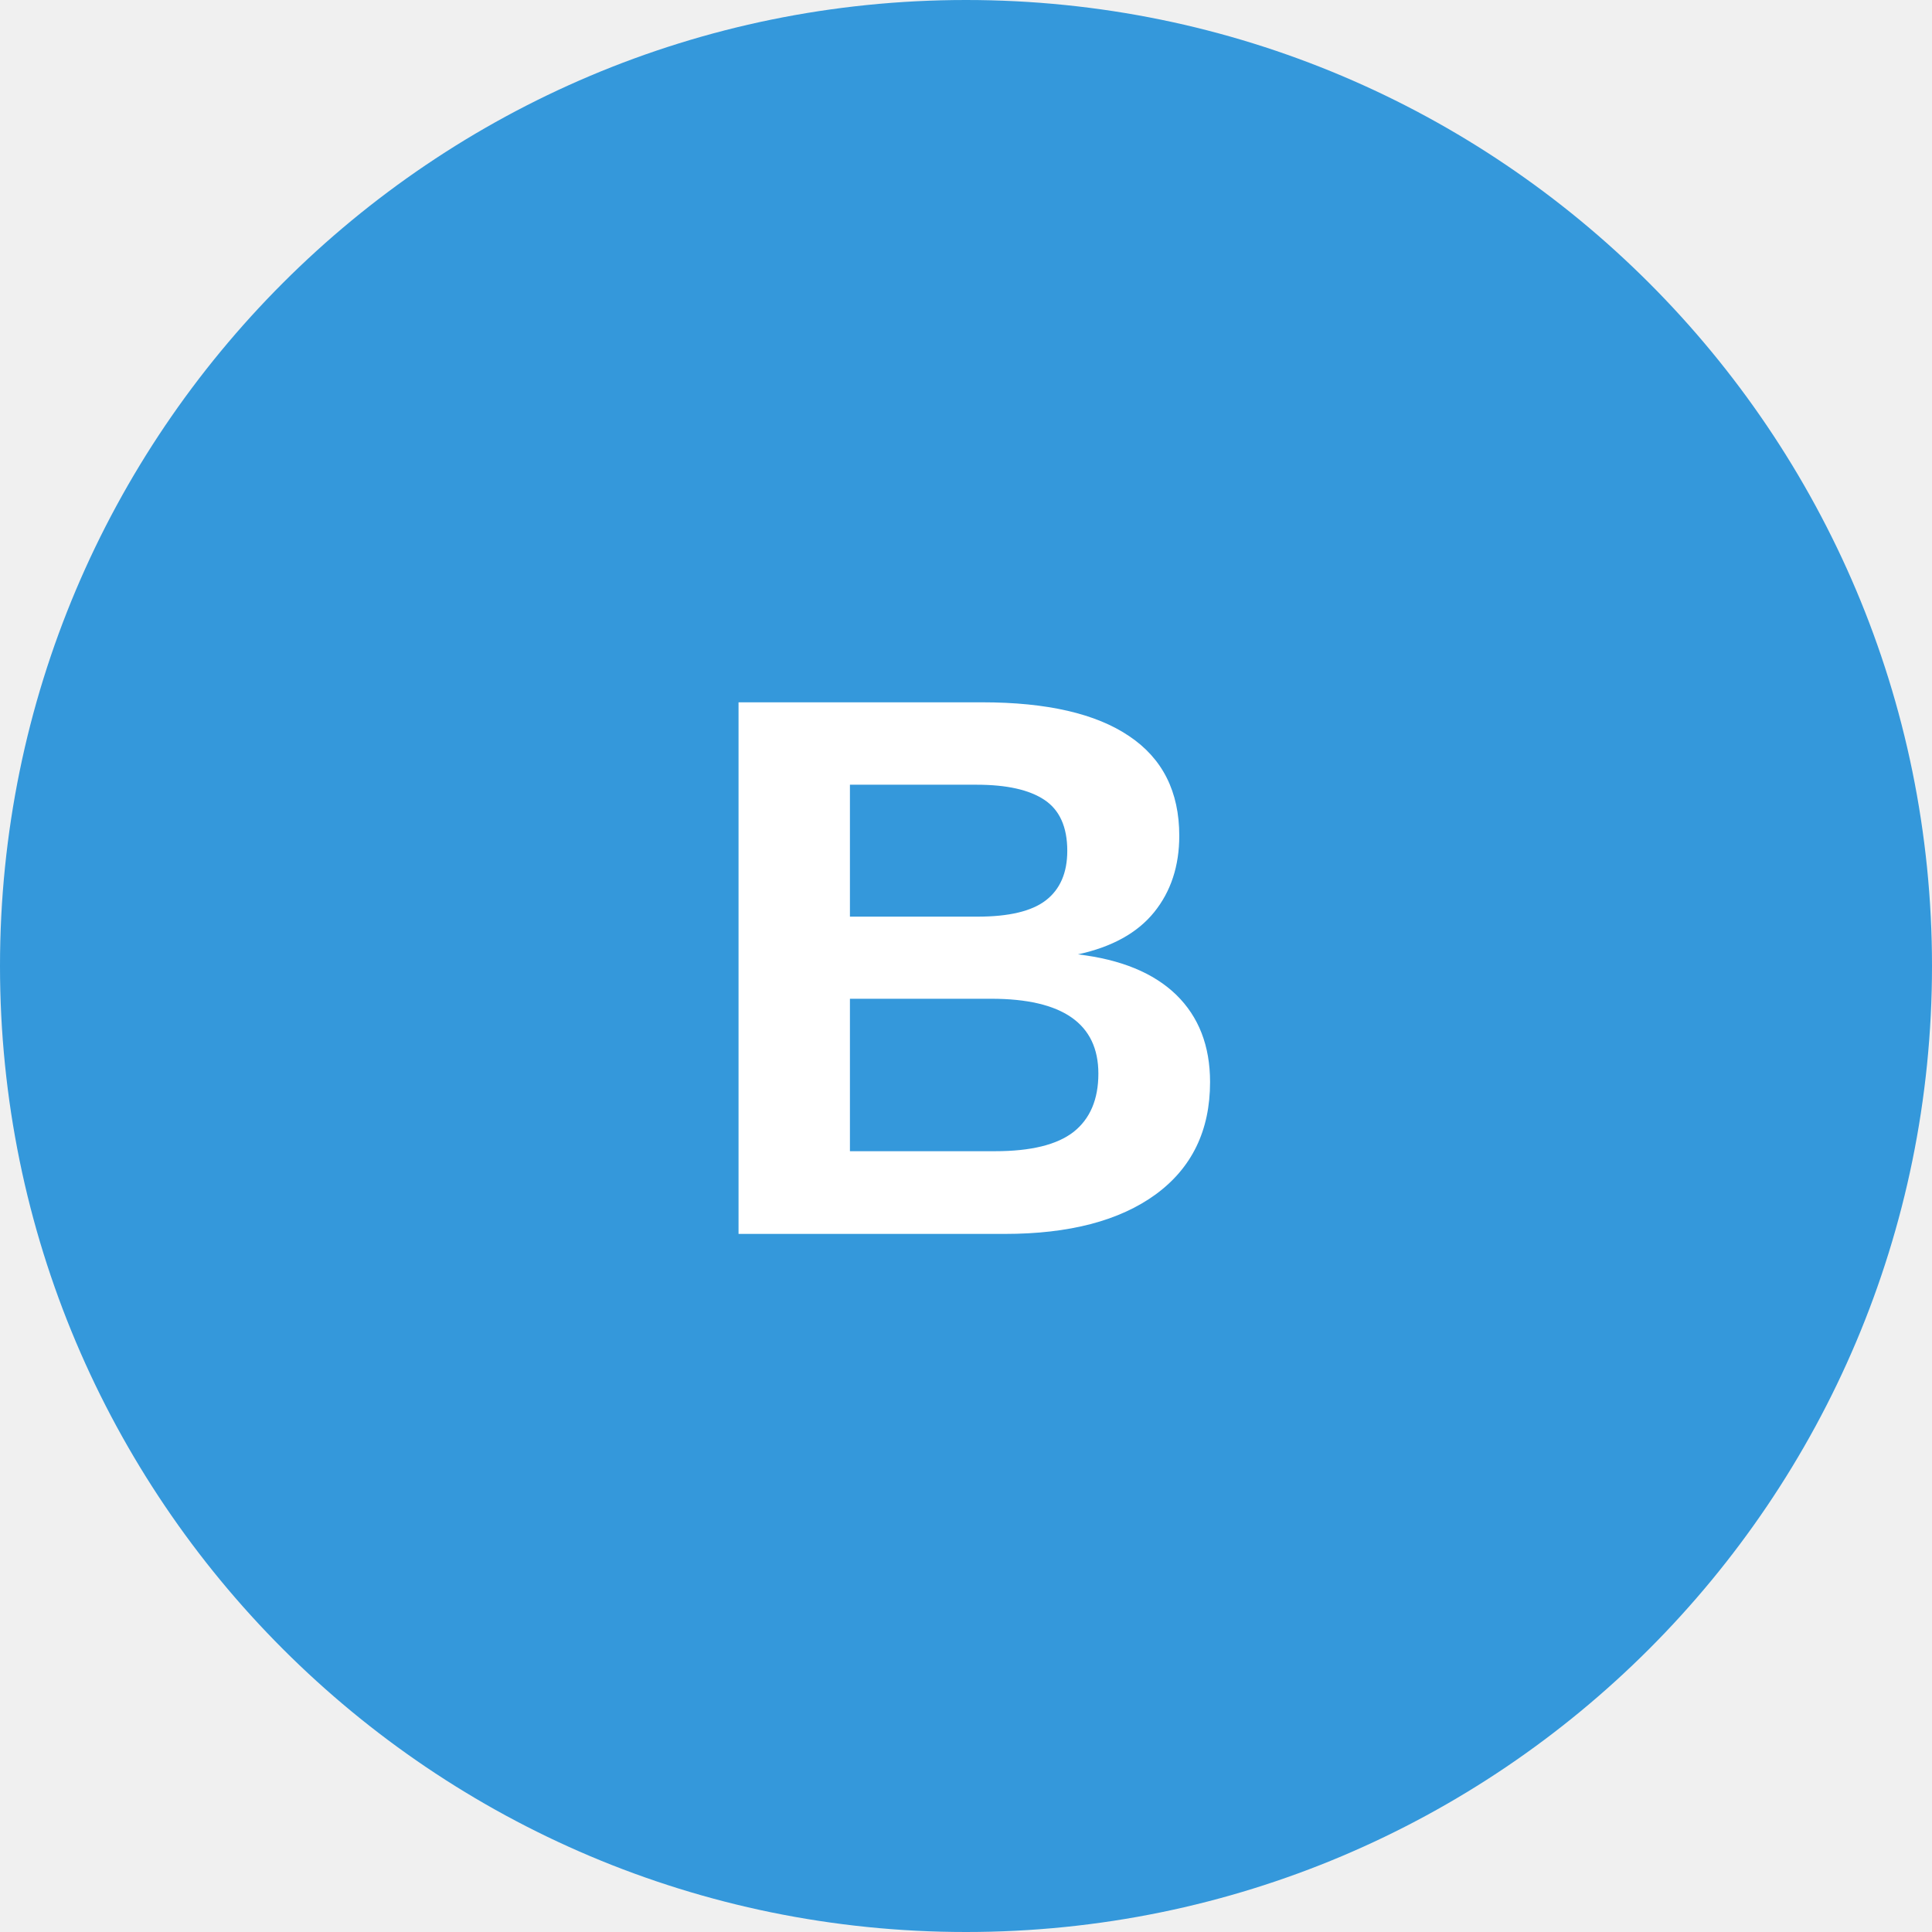
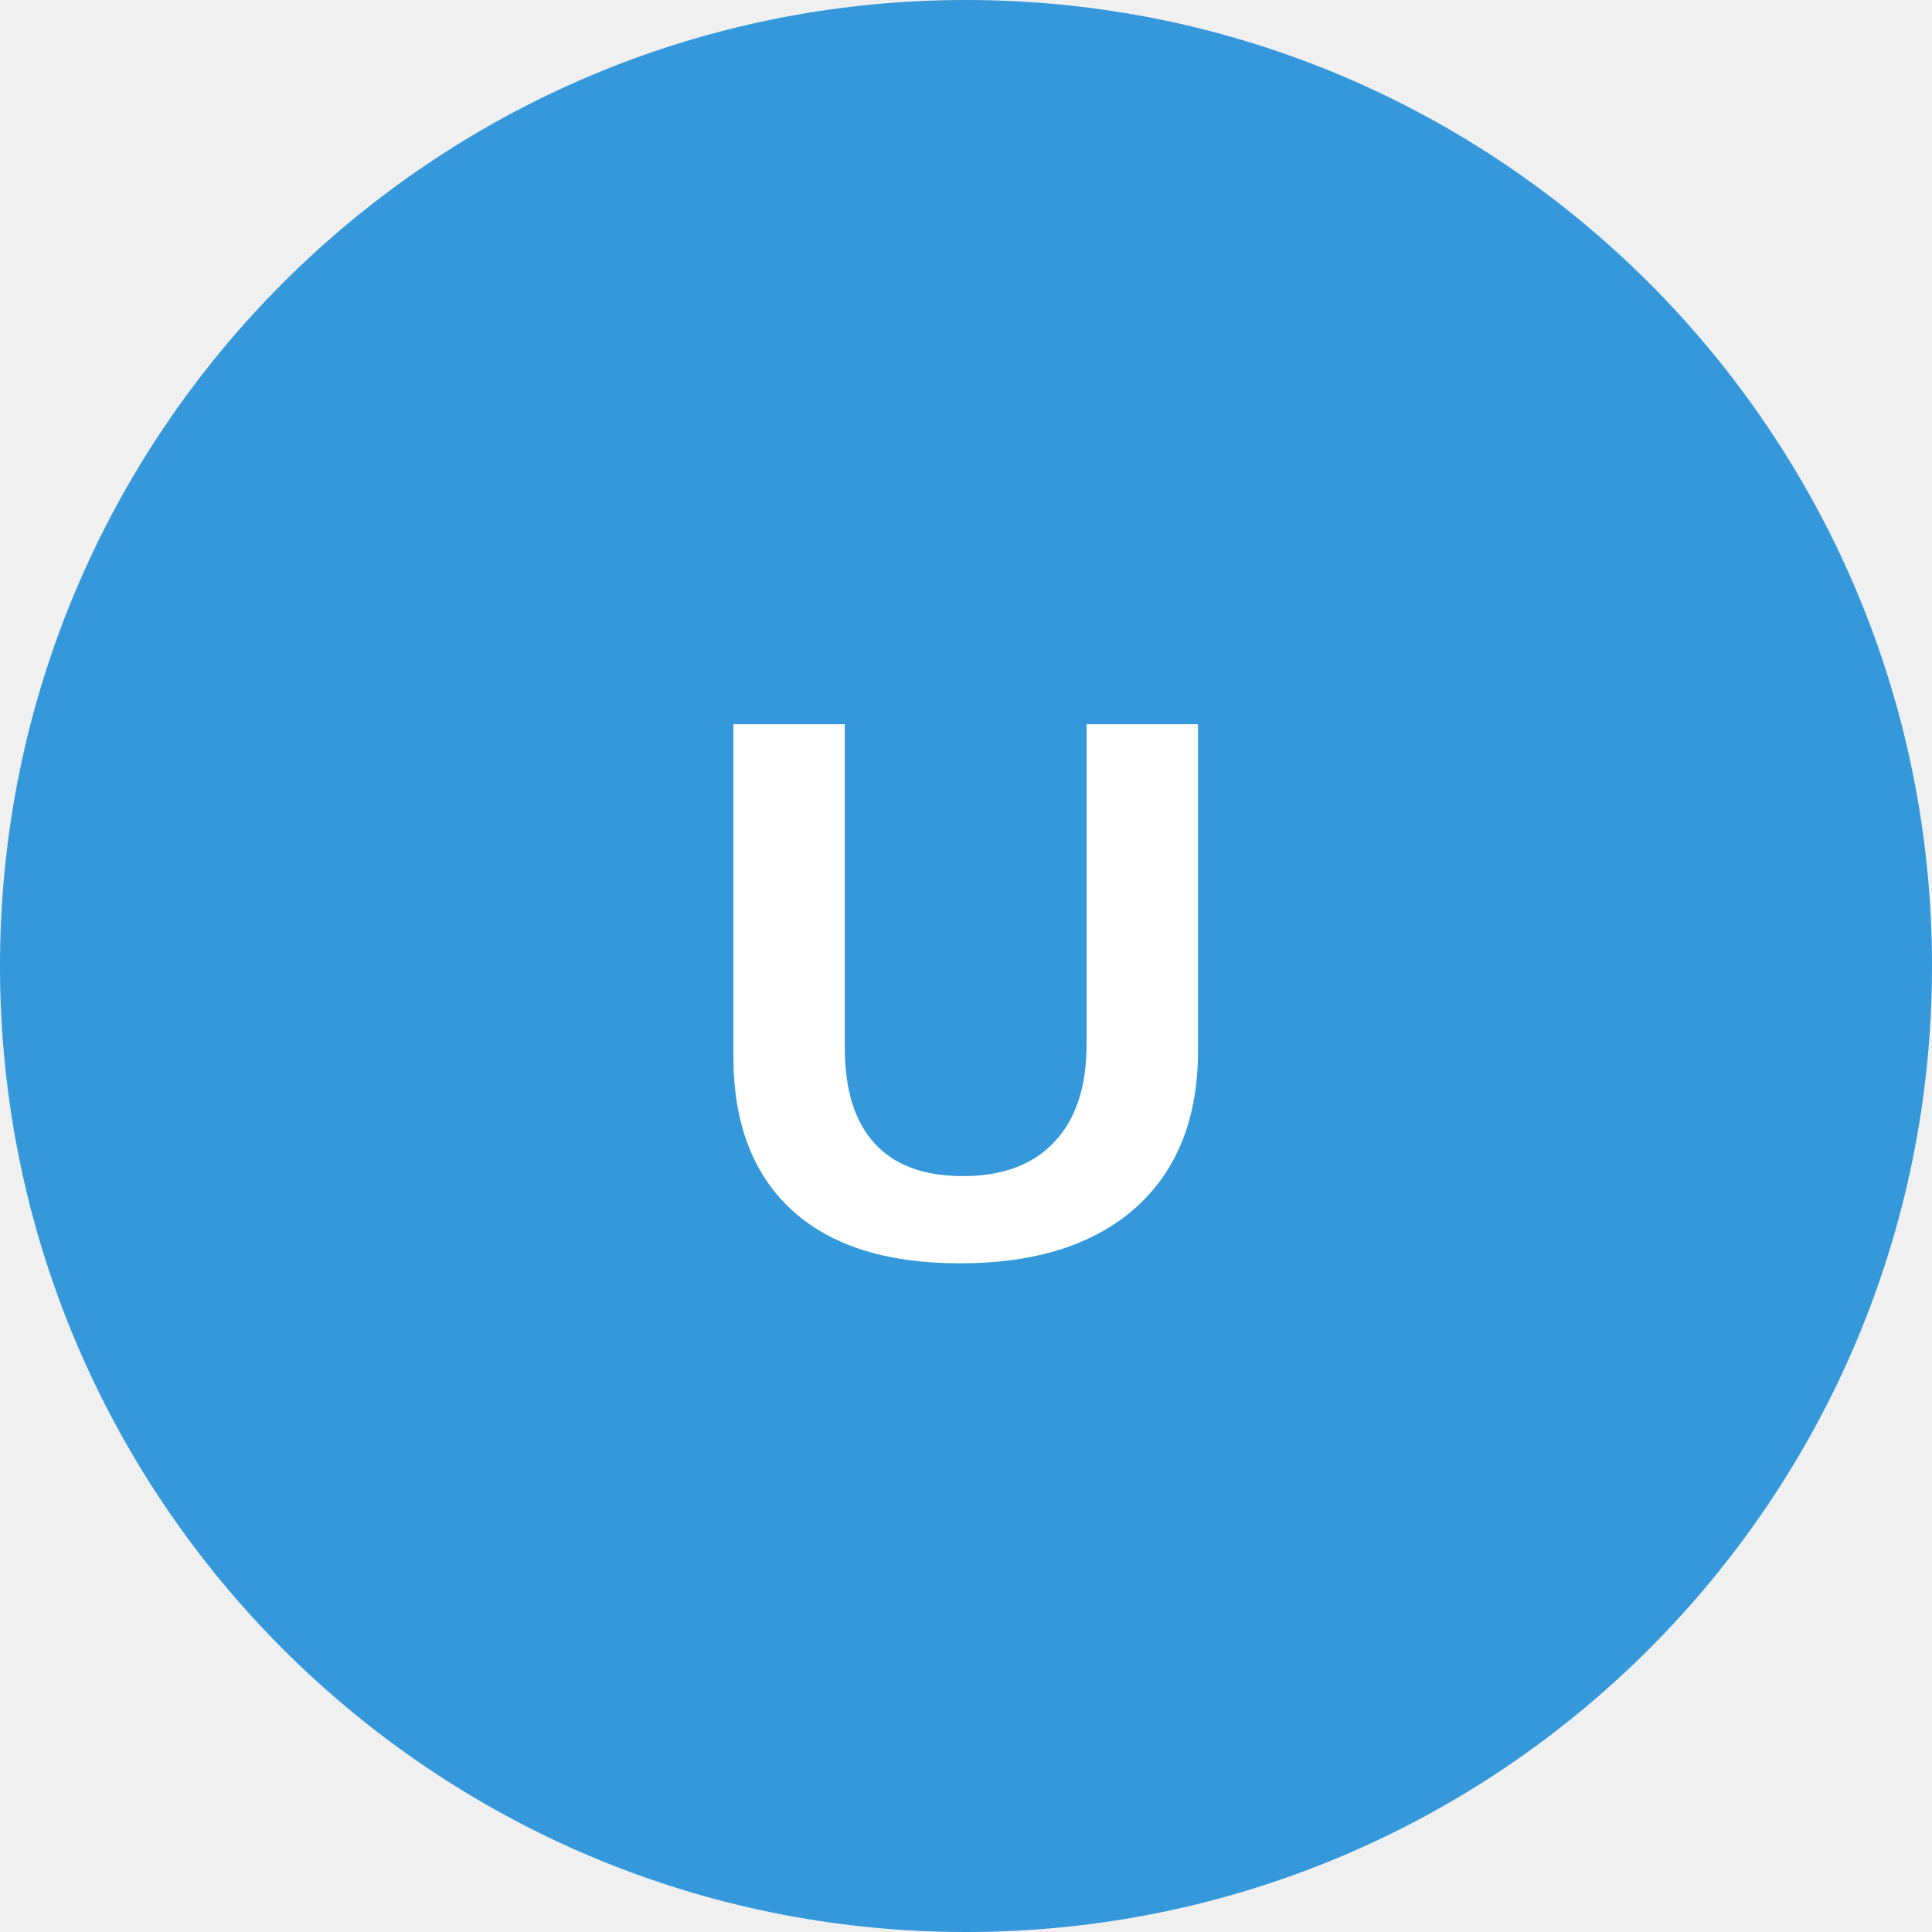
<svg xmlns="http://www.w3.org/2000/svg" width="100" height="100" viewBox="0 0 100 100">
-   <circle cx="50" cy="50" r="50" fill="#3498DB" />
-   <text x="50" y="50" text-anchor="middle" dominant-baseline="central" font-family="Arial, sans-serif" font-size="40" font-weight="bold" fill="white">B</text>
+   <circle cx="50" cy="50" r="50" fill="#3498db" />
+   <text x="50" y="65" font-size="40" font-family="Arial, sans-serif" font-weight="bold" fill="white" text-anchor="middle">U</text>
</svg>
